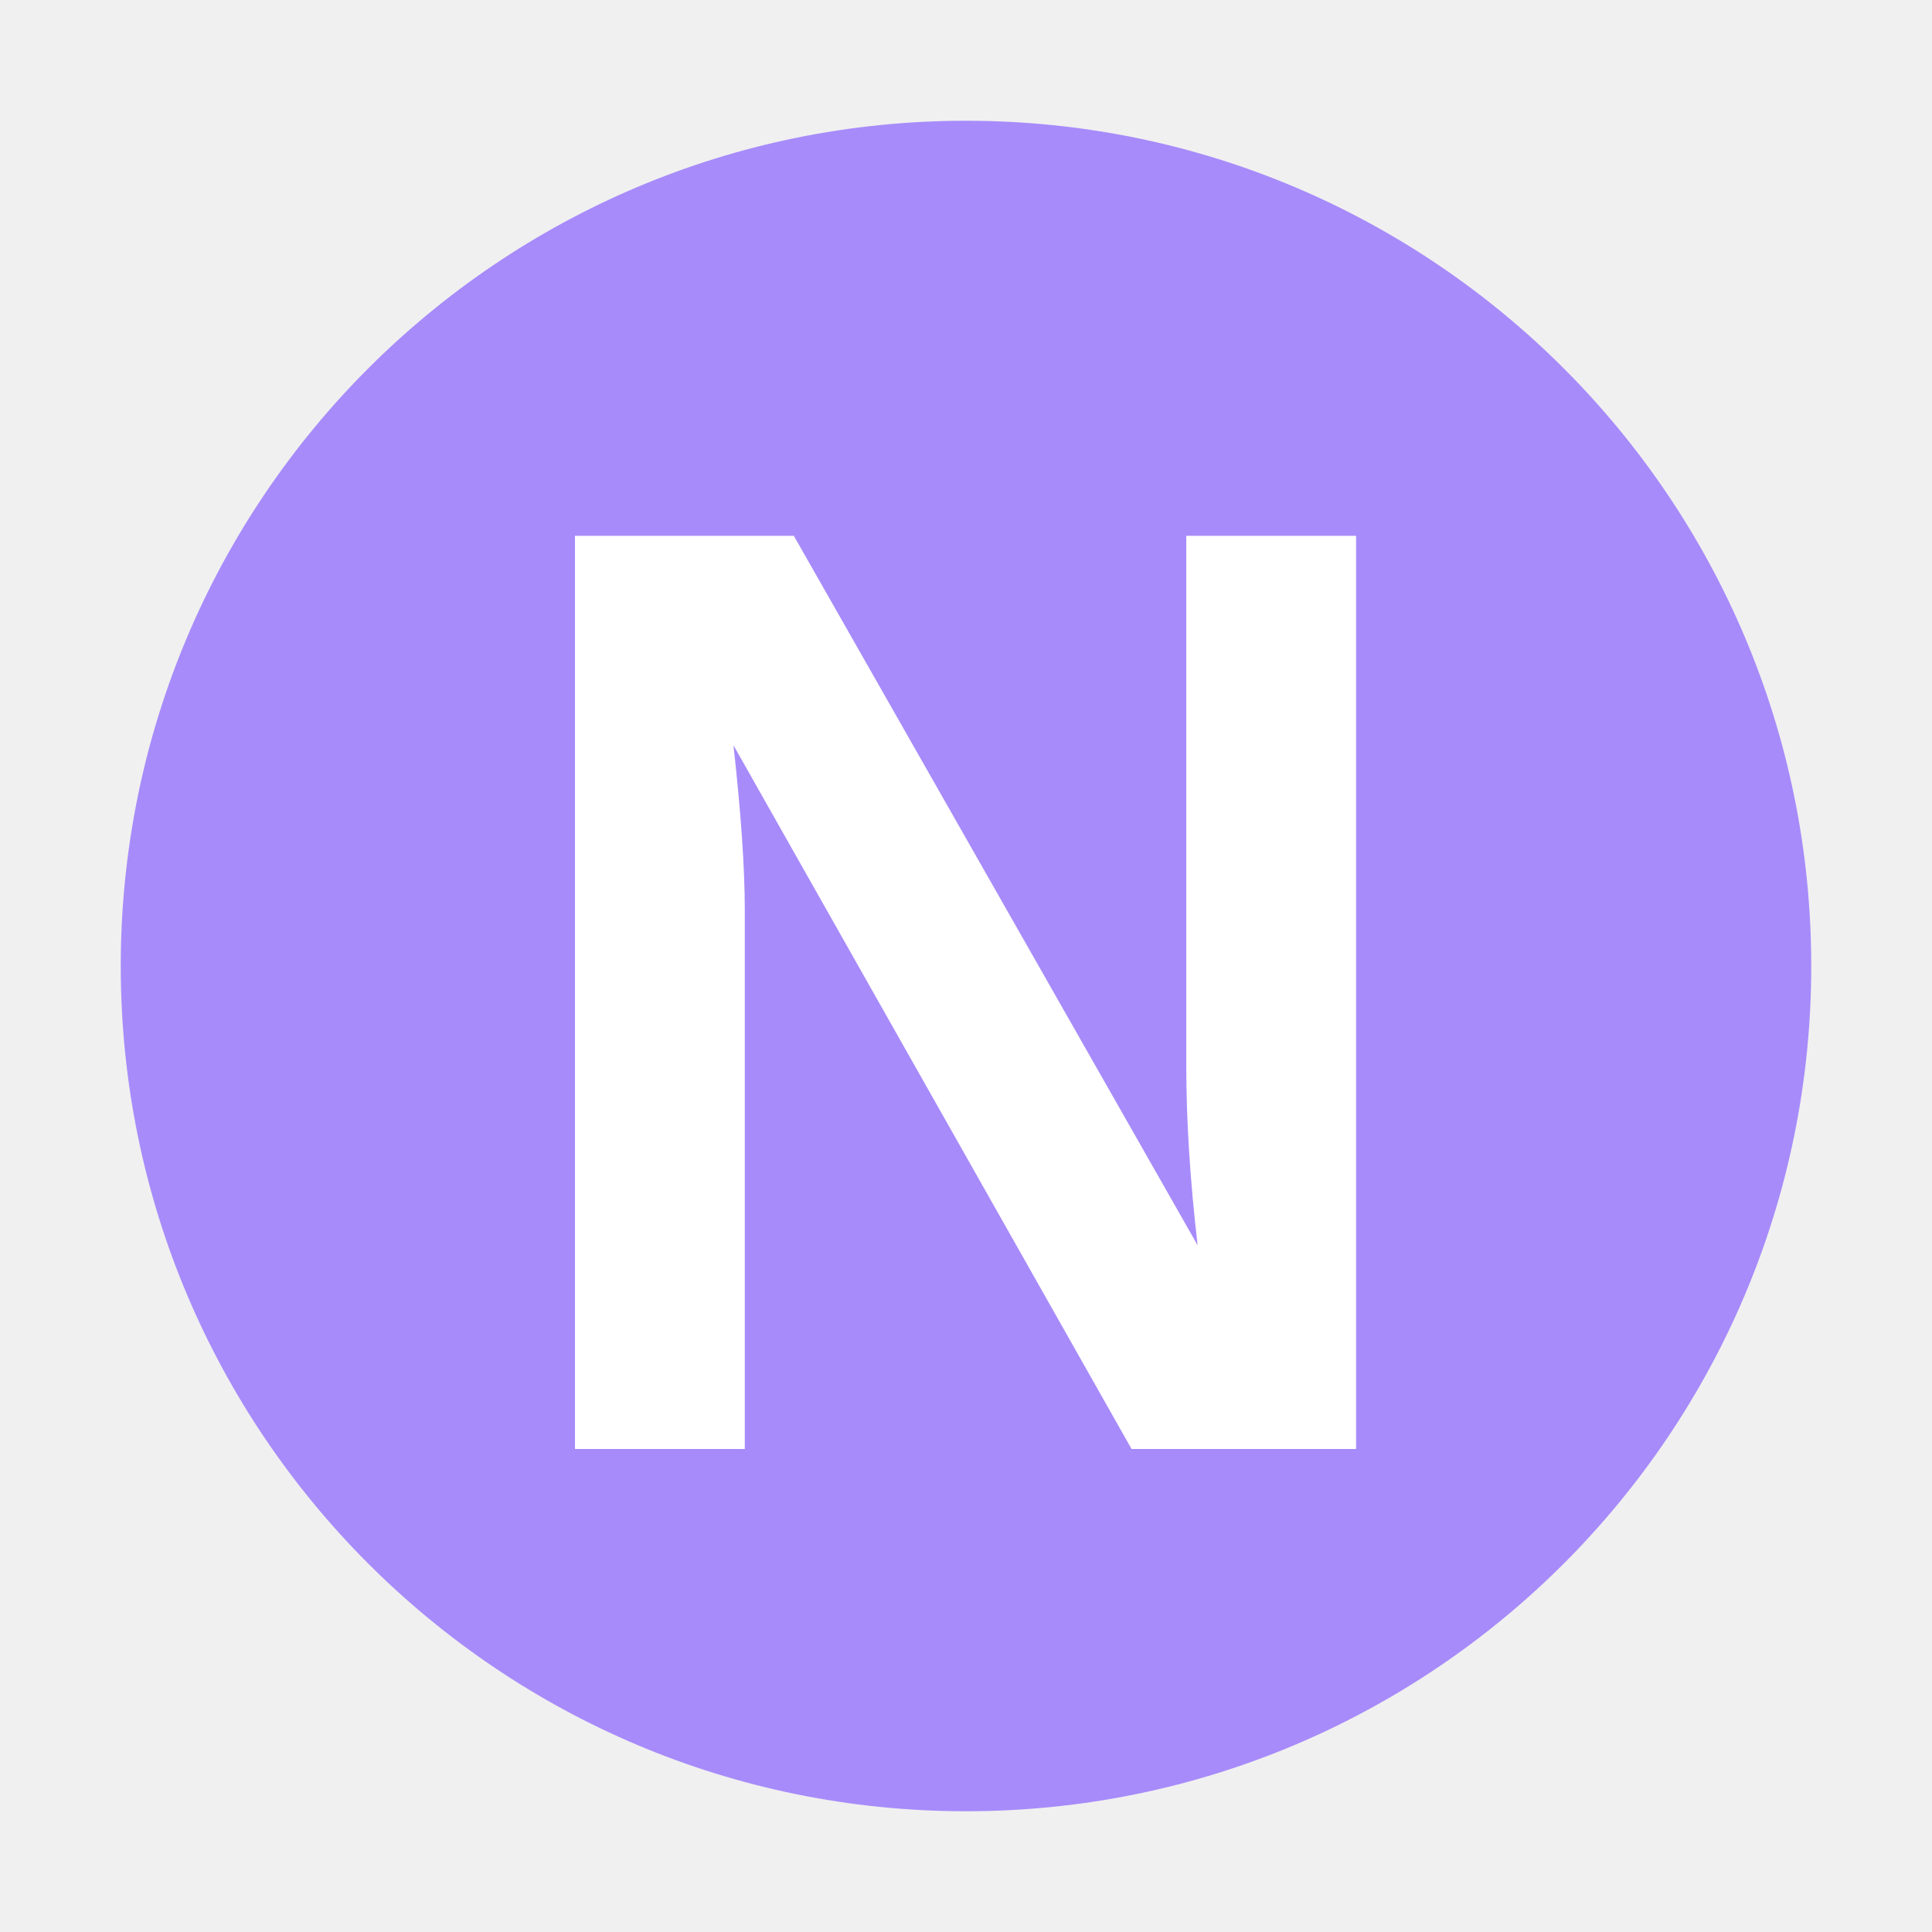
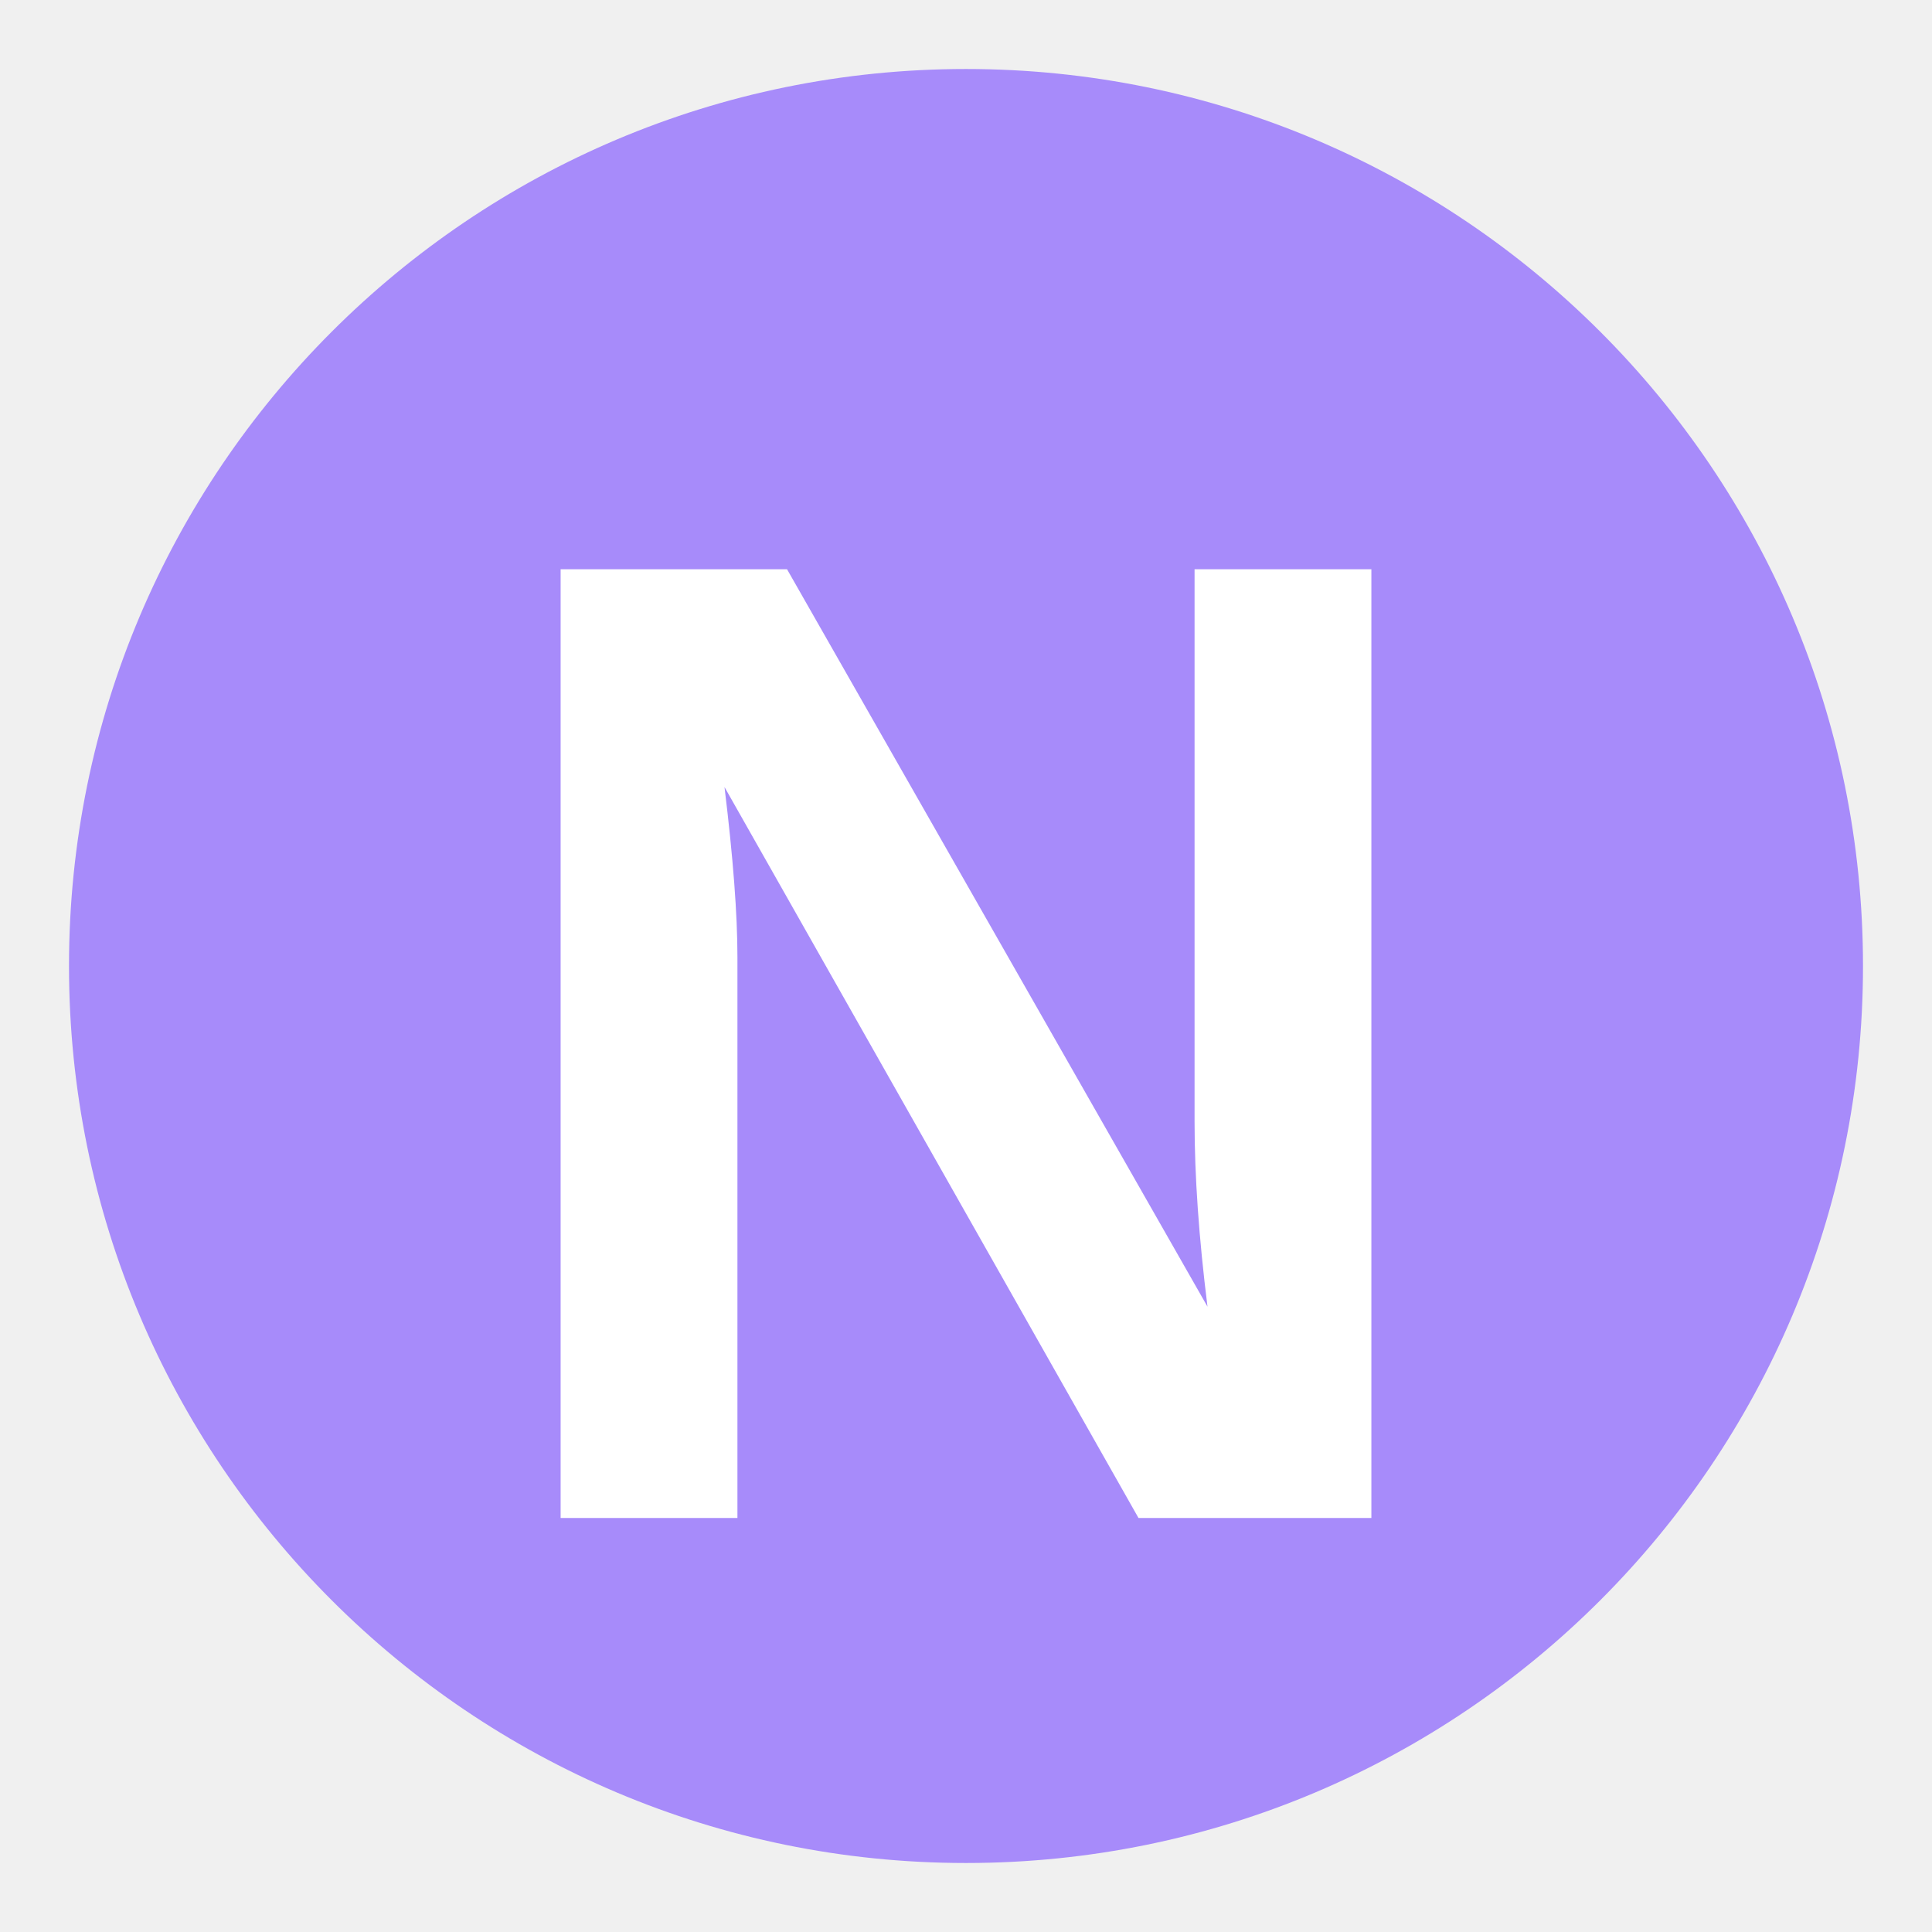
- <svg xmlns="http://www.w3.org/2000/svg" viewBox="0 0 16 16" width="16" height="16">
-   <circle cx="8" cy="8" r="7" fill="#A78BFA" />
-   <text x="8" y="12" text-anchor="middle" font-family="Arial, Helvetica, sans-serif" font-weight="bold" font-size="11" fill="white">N</text>
+ <svg xmlns="http://www.w3.org/2000/svg" viewBox="0 0 14 14" width="12" height="12">
+   <circle cx="7" cy="7" r="6.5" fill="#A78BFA" />
+   <text x="7" y="11" text-anchor="middle" font-family="Arial, Helvetica, sans-serif" font-weight="bold" font-size="10" fill="white">N</text>
</svg>
